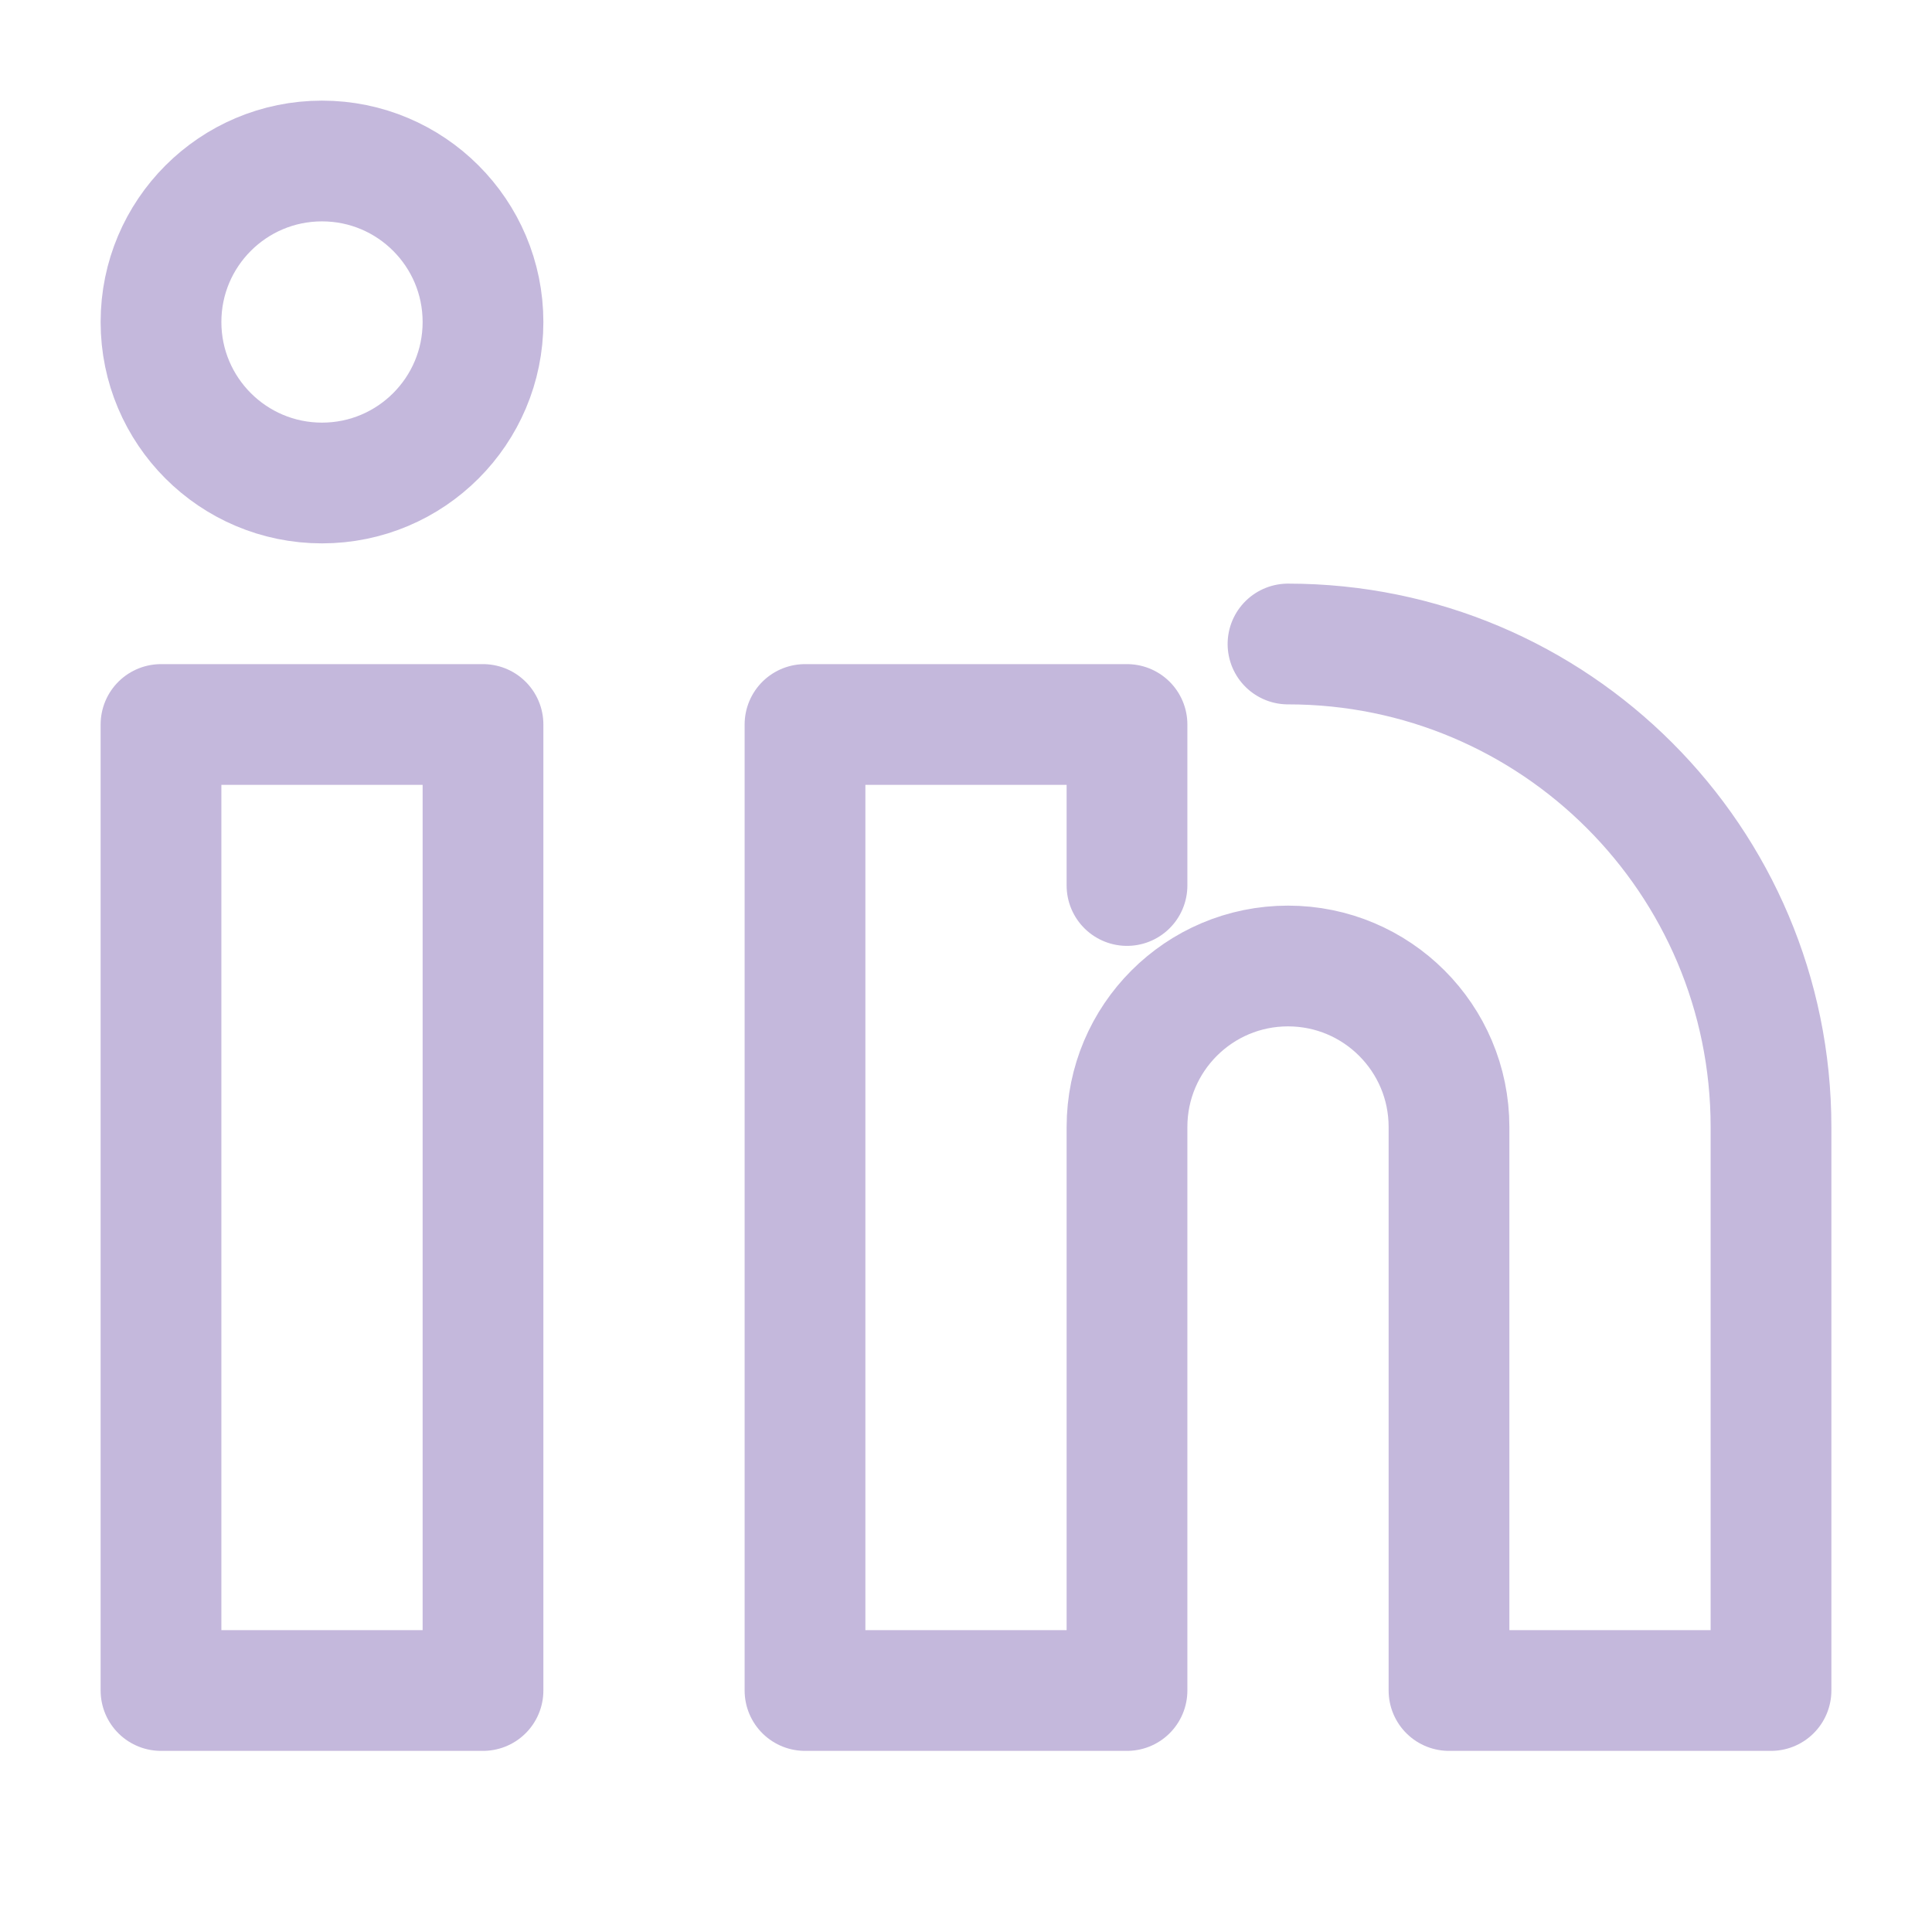
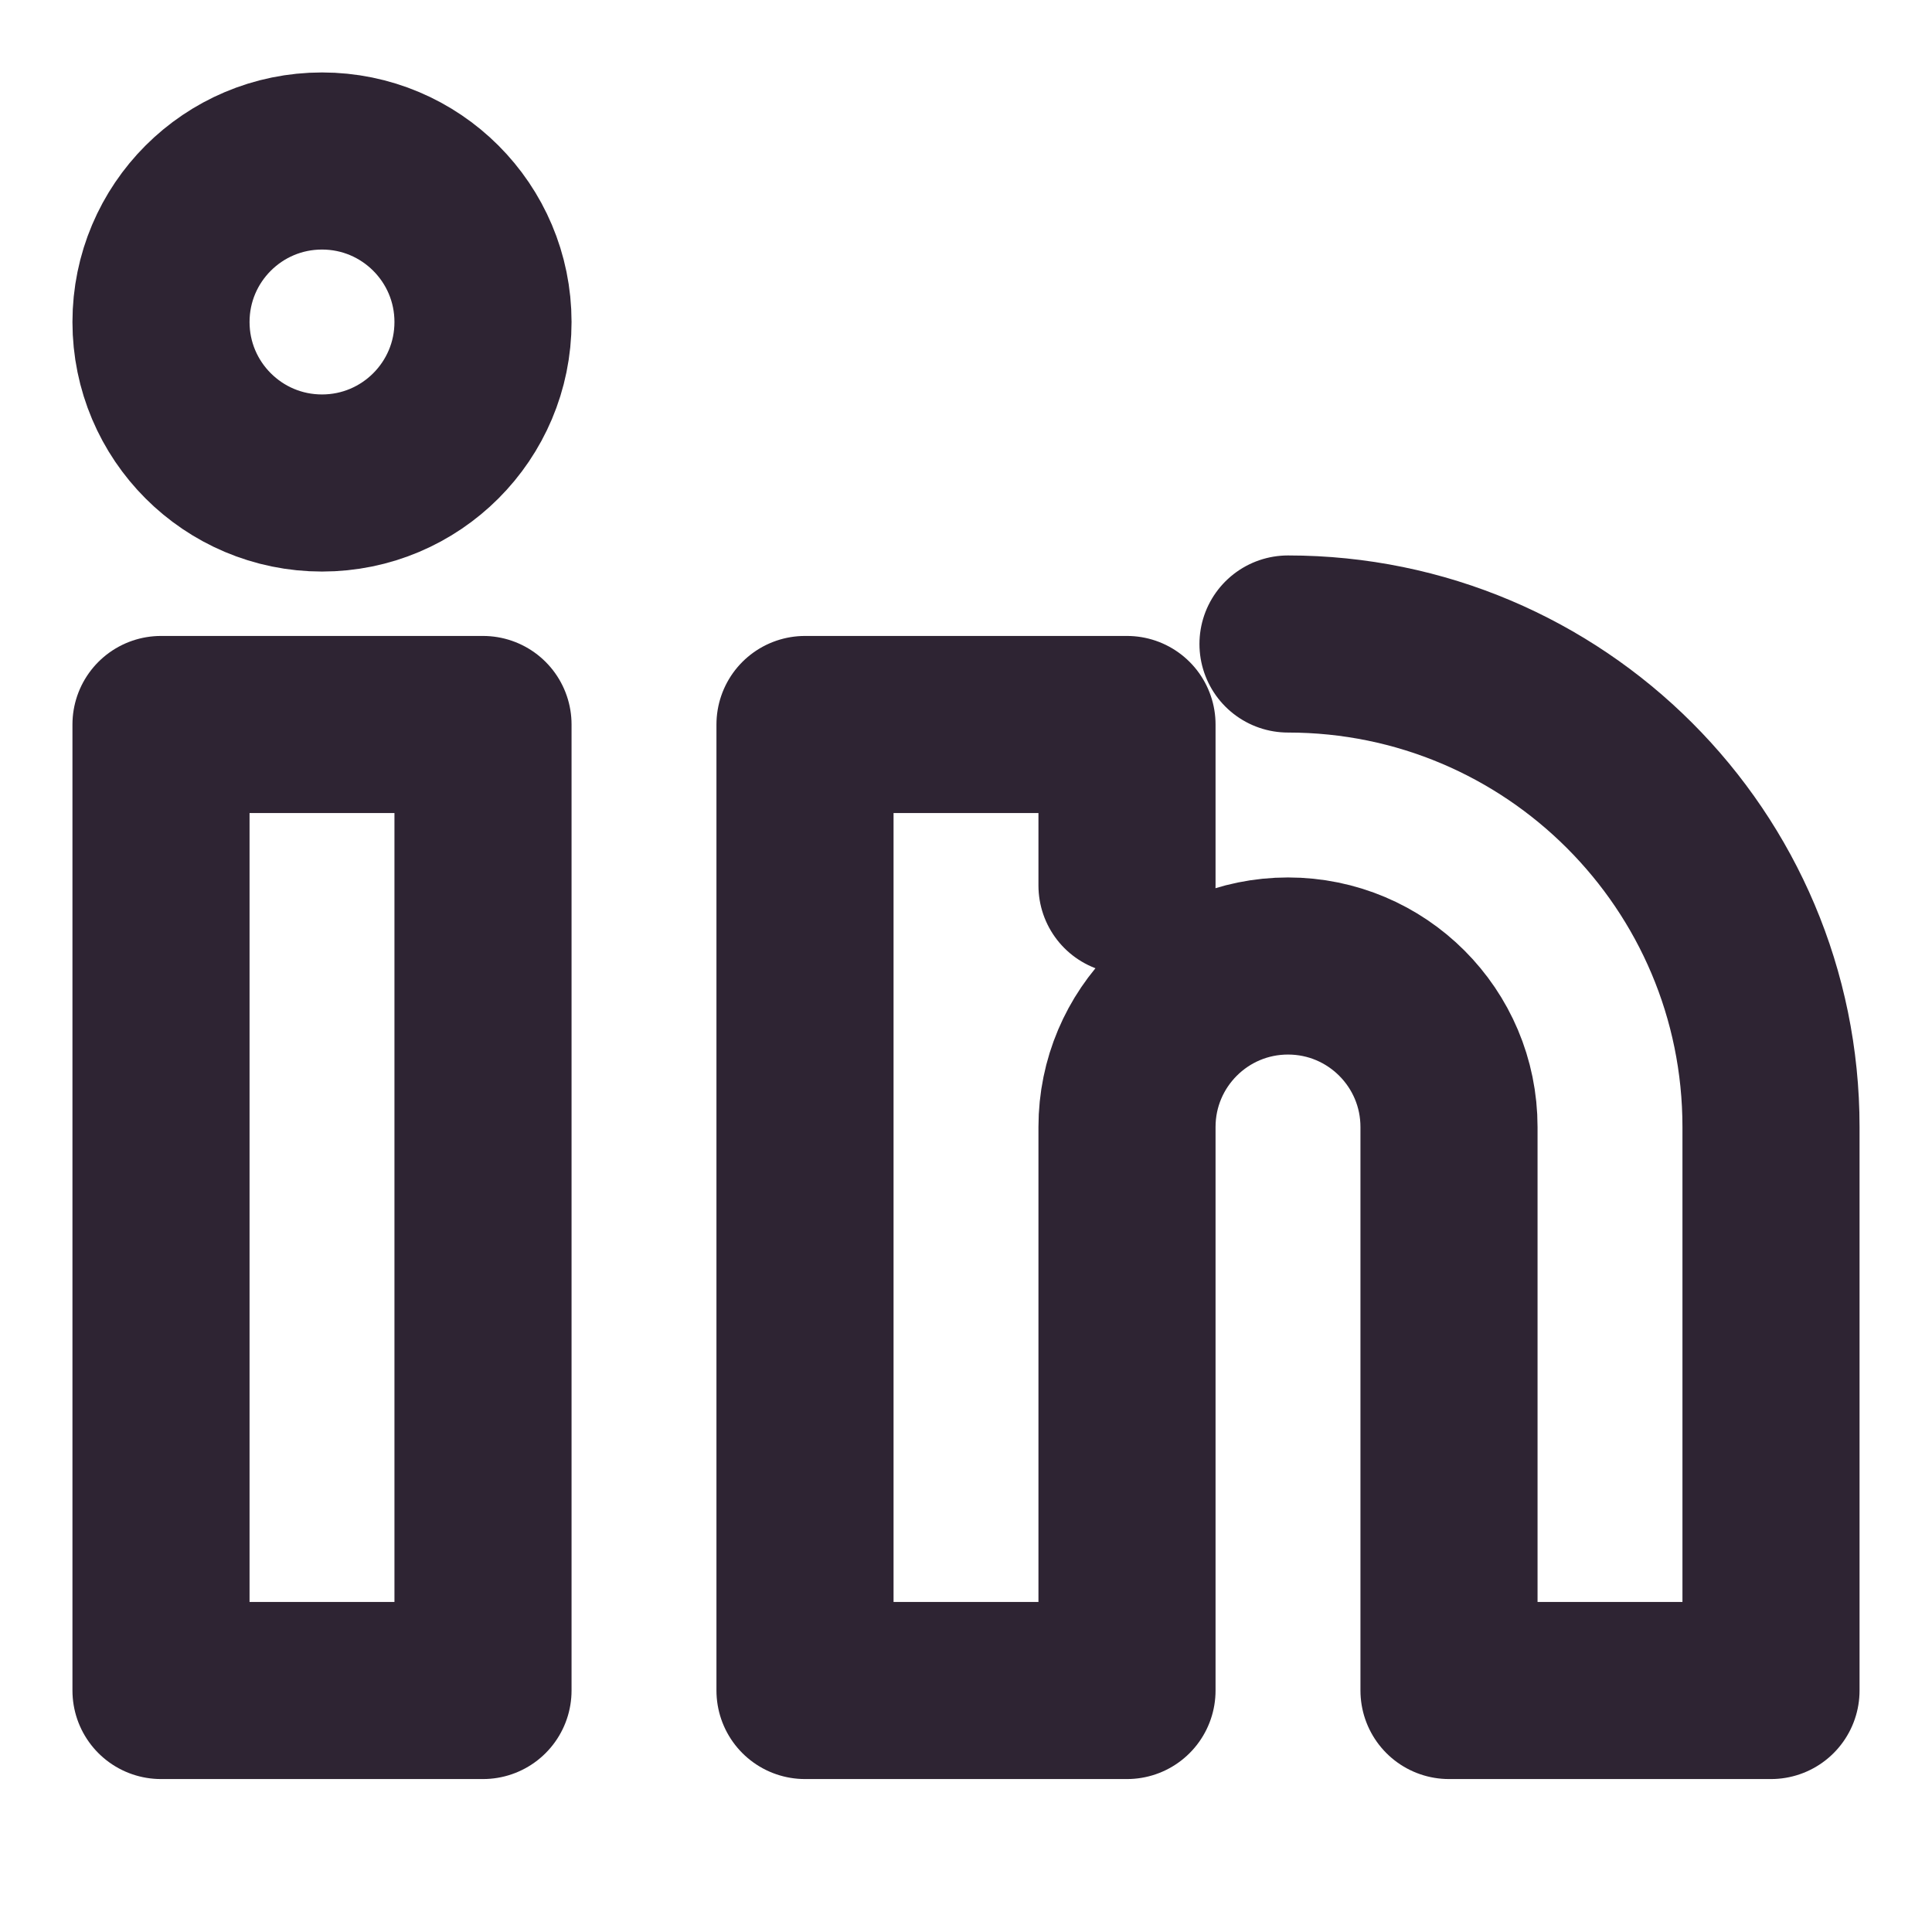
- <svg xmlns="http://www.w3.org/2000/svg" viewBox="0 0 24 24" fill="none" stroke="#c4b8dc" stroke-width="1.5" stroke-linecap="round" stroke-linejoin="round">
+ <svg xmlns="http://www.w3.org/2000/svg" viewBox="0 0 24 24" fill="none" stroke="#2e2433" stroke-width="2.2" stroke-linecap="round" stroke-linejoin="round">
  <path d="M16 8a6 6 0 0 1 6 6v7h-4v-7a2 2 0 0 0-4 0v7h-4v-12h4v2" />
  <rect x="2" y="9" width="4" height="12" />
  <circle cx="4" cy="4" r="2" />
</svg>
